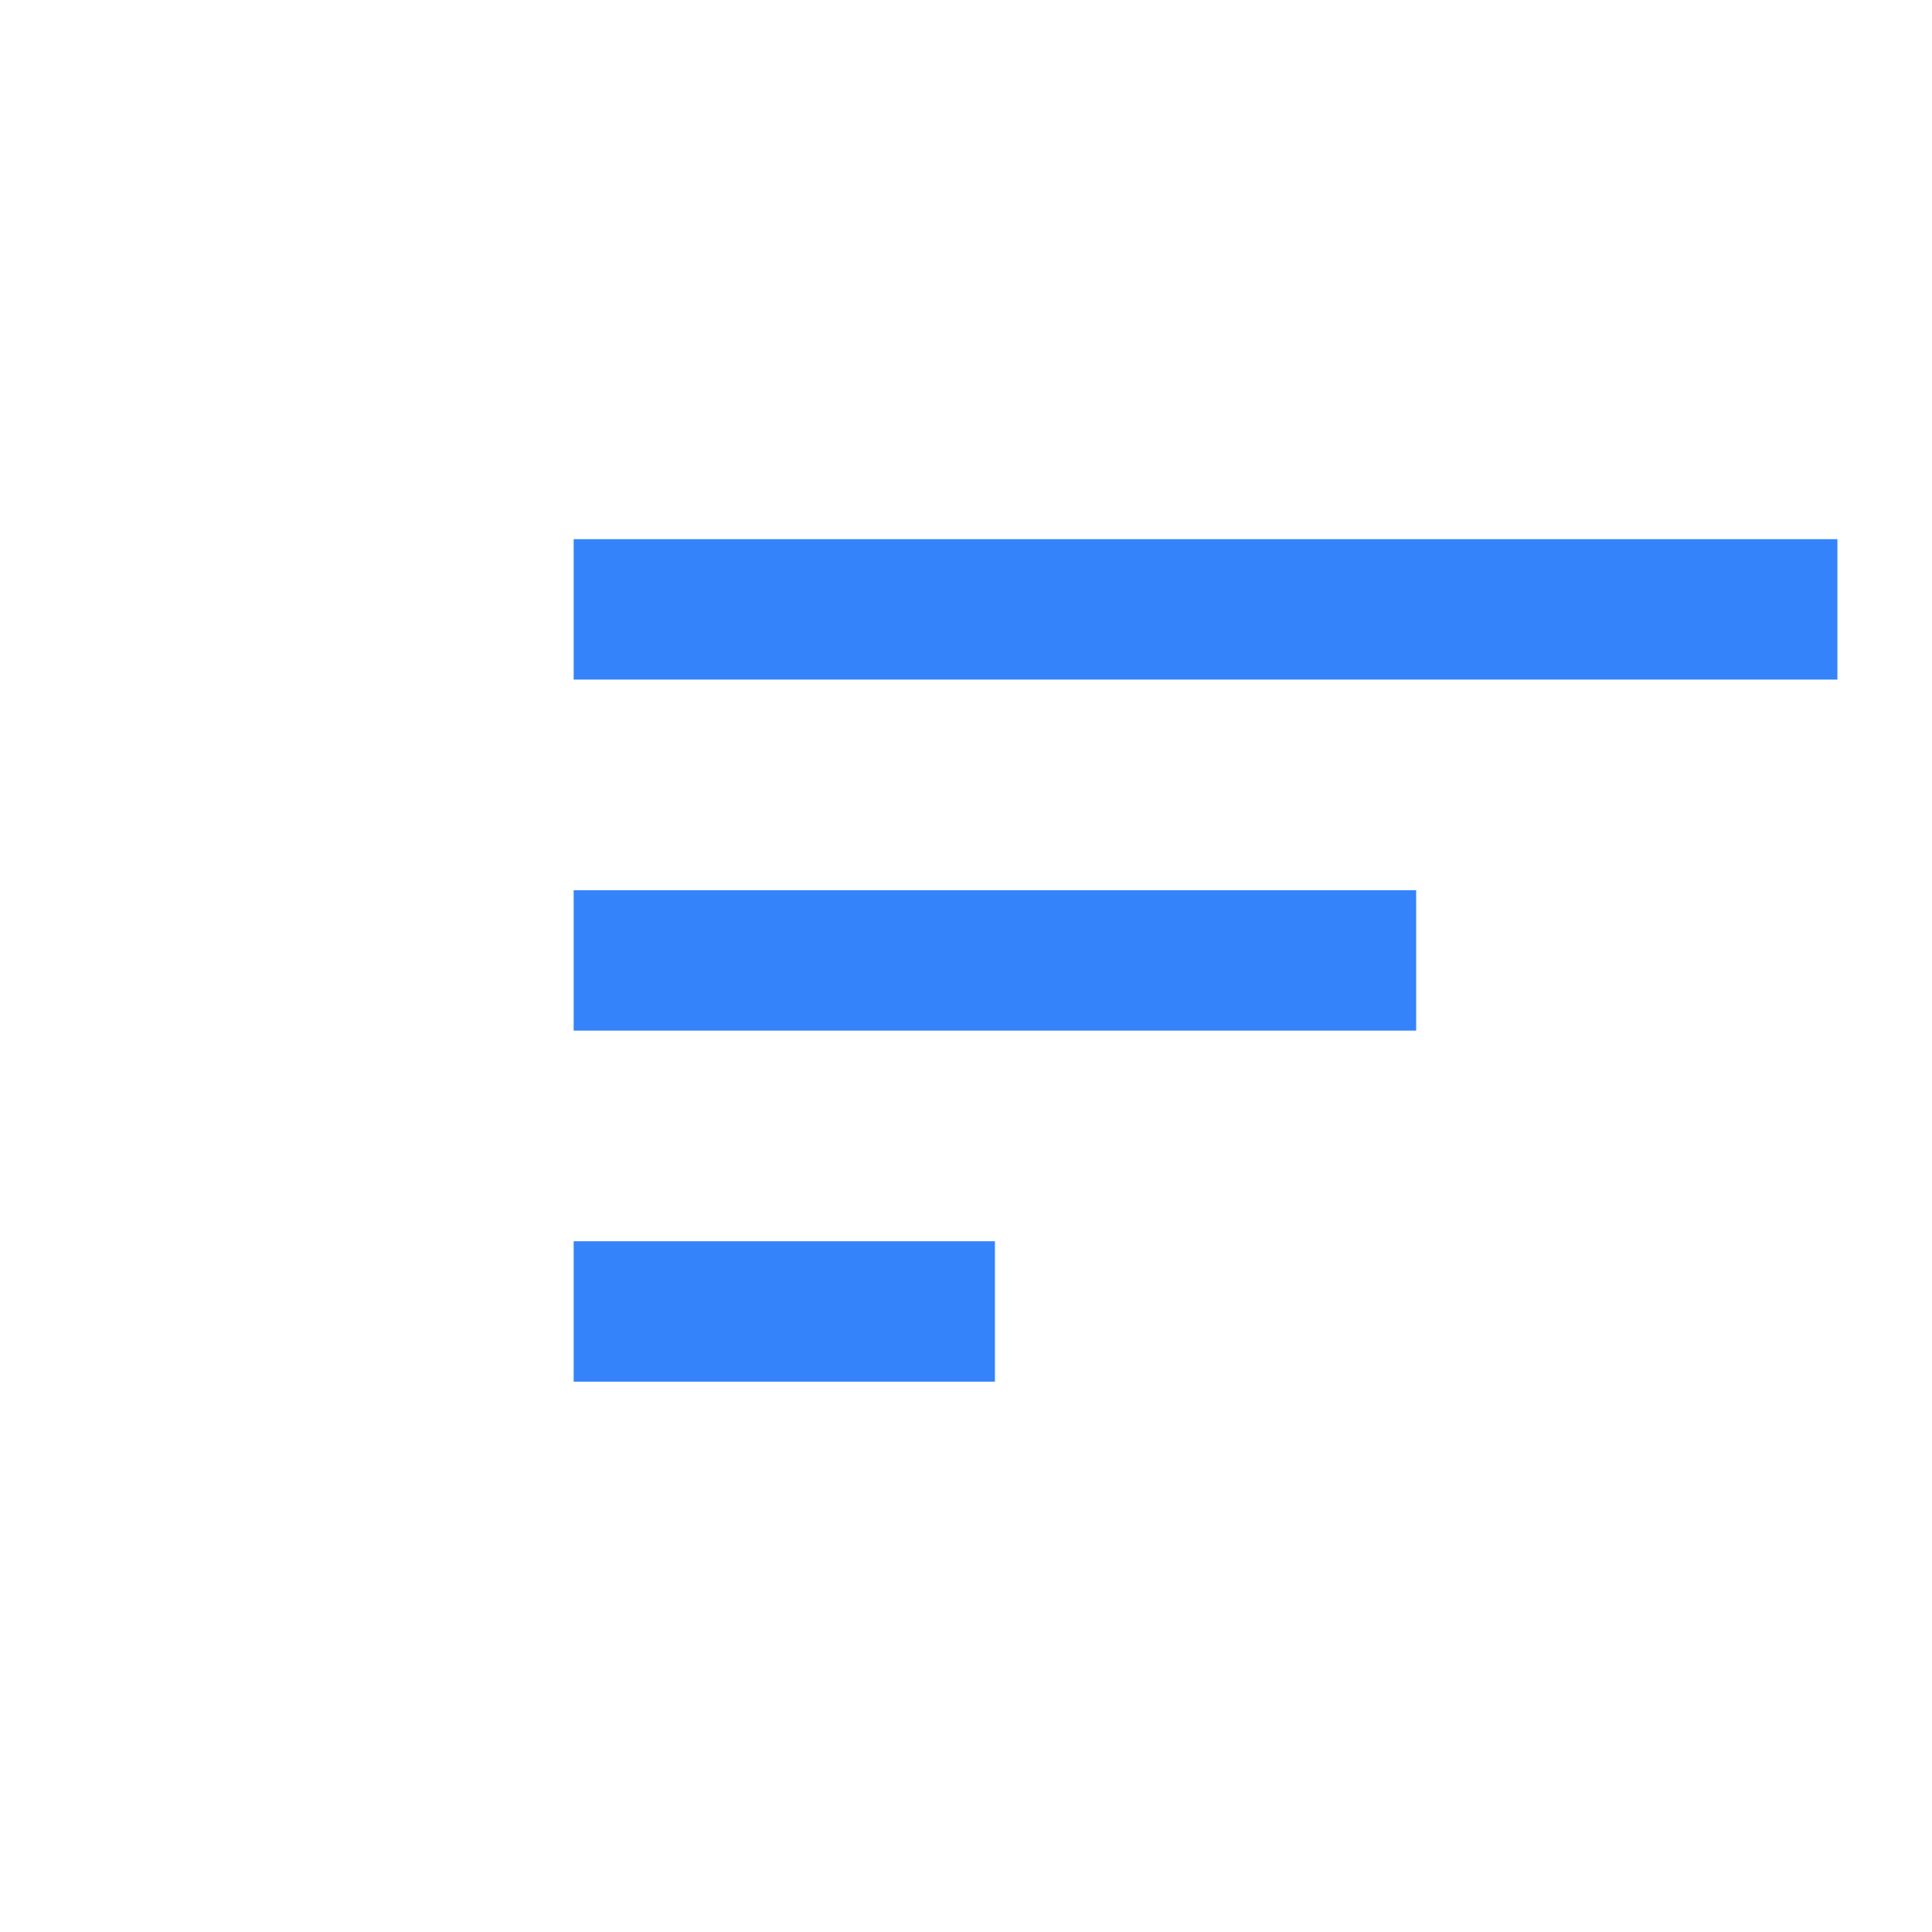
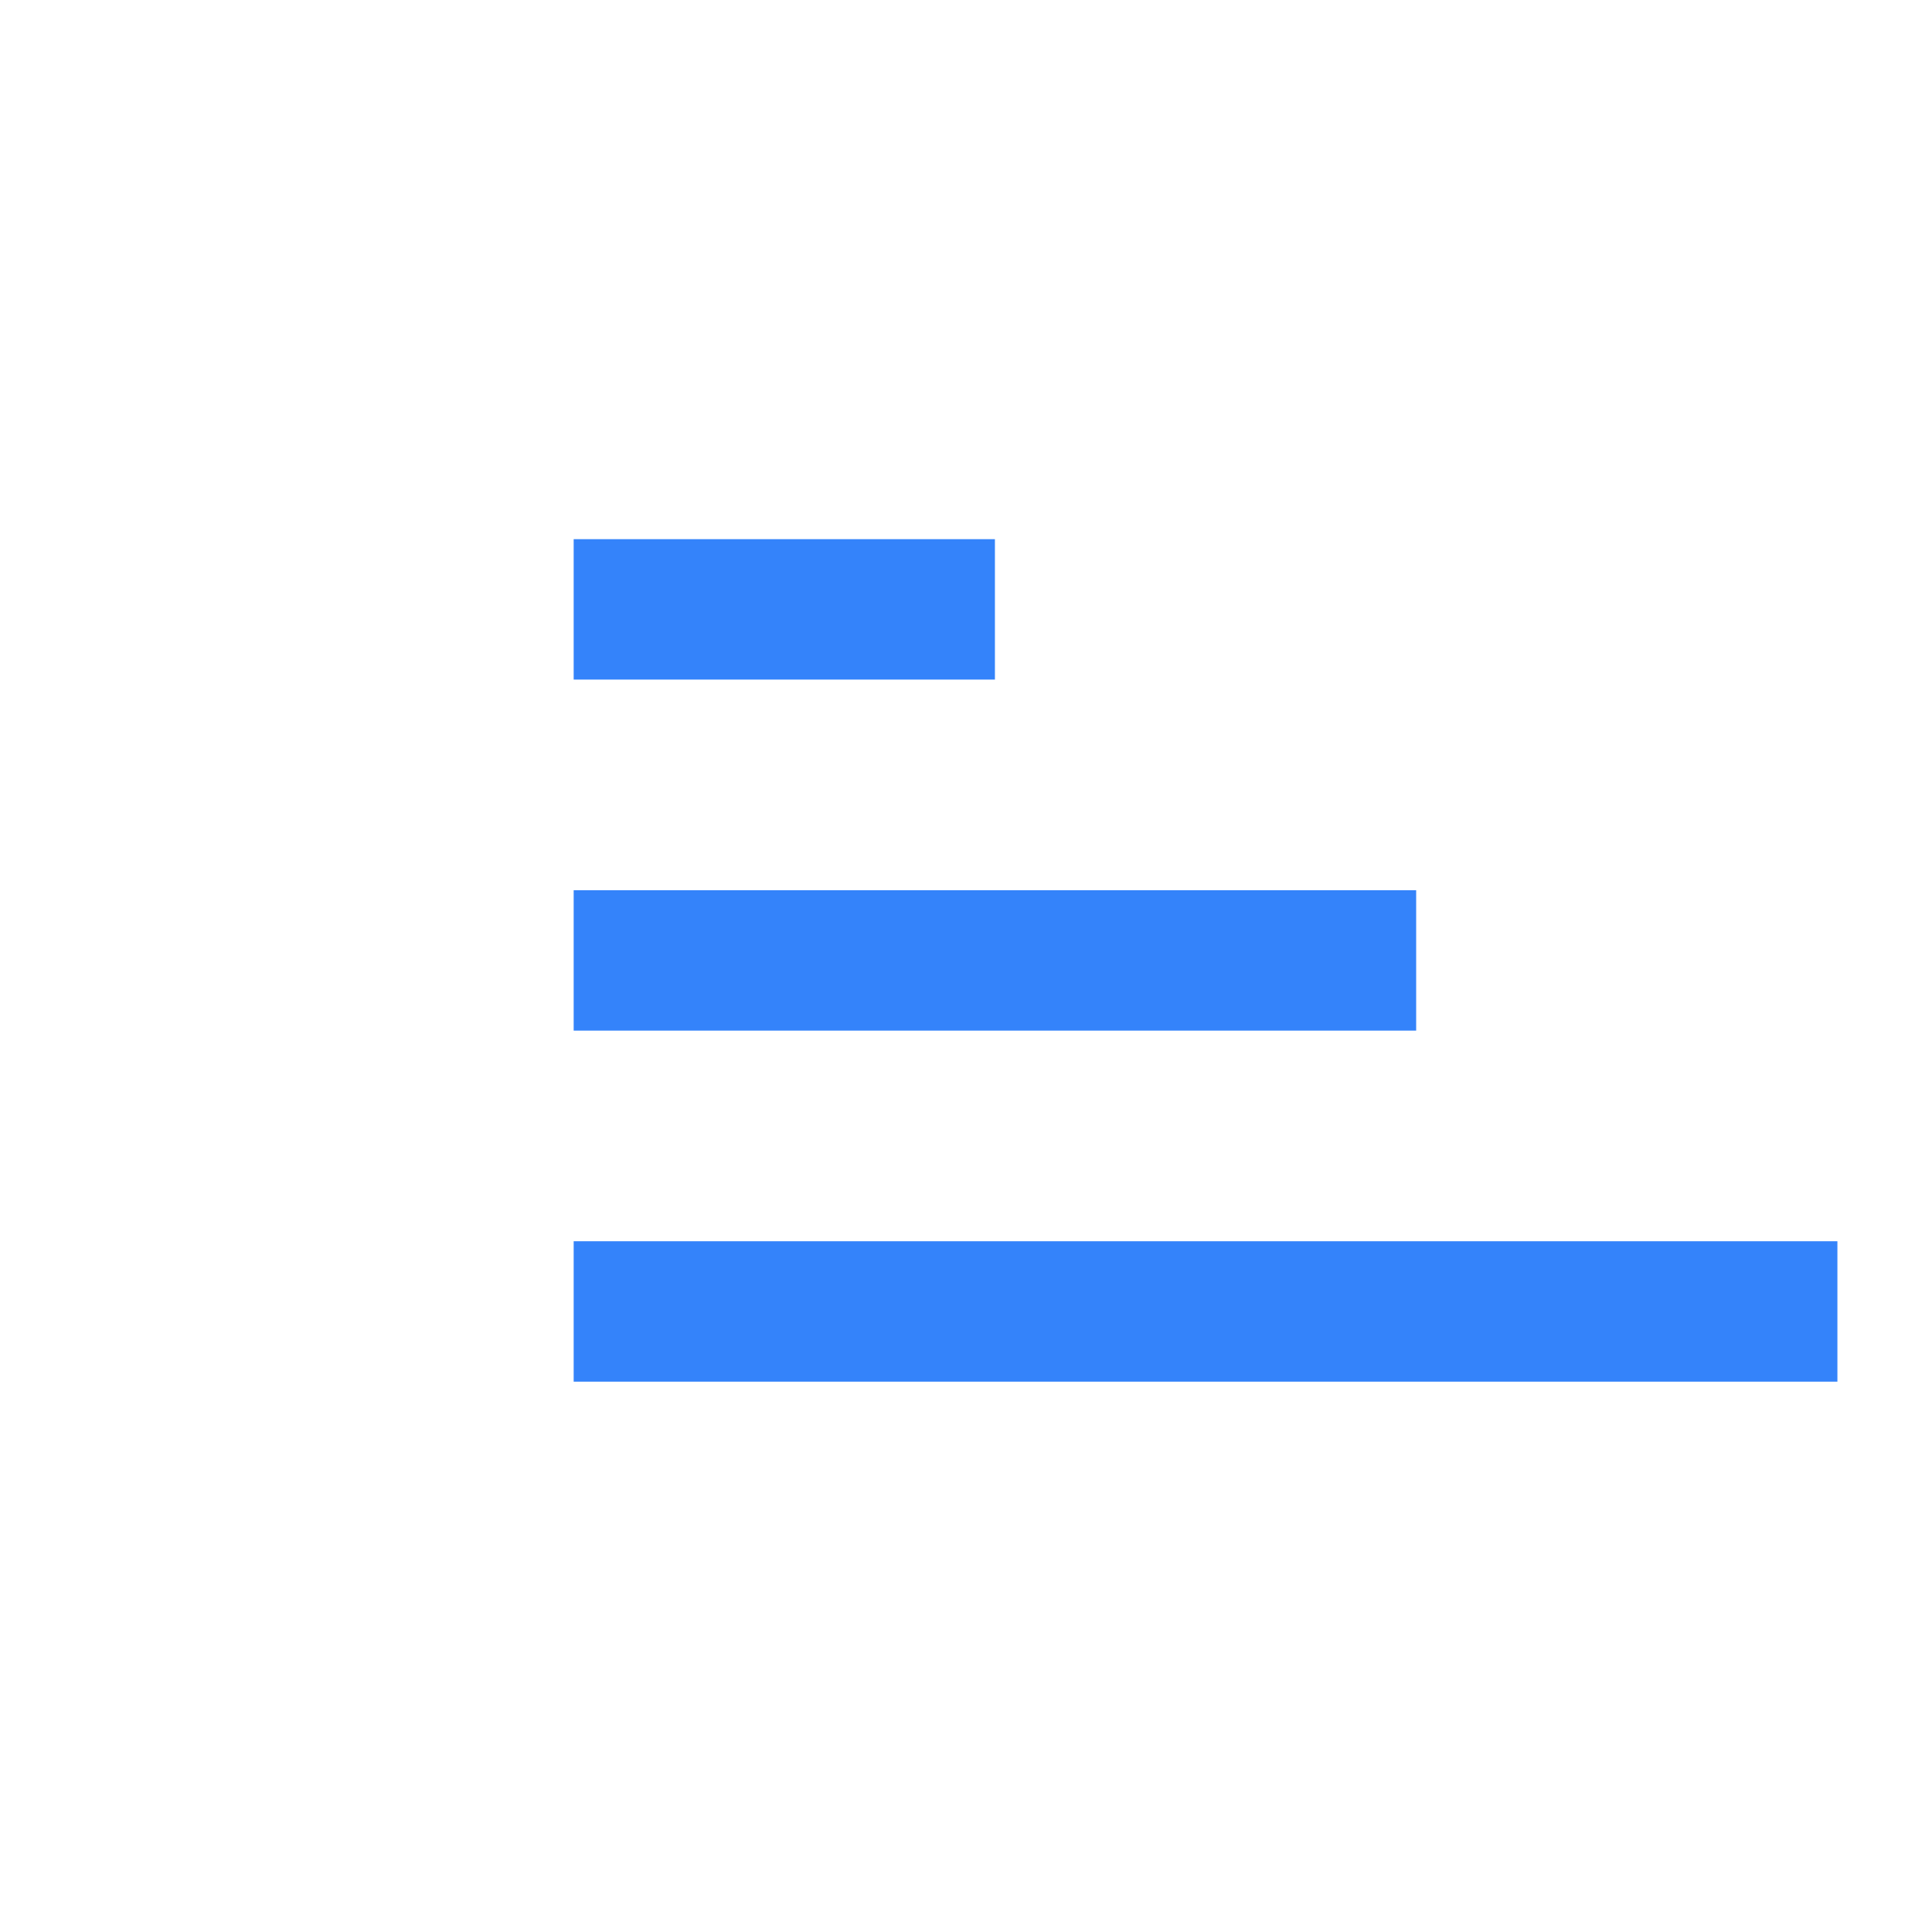
<svg xmlns="http://www.w3.org/2000/svg" xmlns:ns1="https://boxy-svg.com" height="24px" viewBox="0 -1008.951 1100.735 923.286" width="24px" fill="#757575">
  <defs>
    <ns1:guide x="135.122" y="-310.25" angle="90" />
    <ns1:guide x="271.983" y="-789.712" angle="90" />
  </defs>
-   <path d="M 326.842 -310.49 L 326.842 -390.49 L 566.842 -390.49 L 566.842 -310.49 L 326.842 -310.49 Z M 326.842 -510.49 L 326.842 -590.49 L 806.842 -590.49 L 806.842 -510.49 L 326.842 -510.49 Z M 326.842 -710.49 L 326.842 -790.49 L 1046.84 -790.49 L 1046.84 -710.49 L 326.842 -710.49 Z" style="fill: rgb(52, 131, 250); transform-origin: 686.841px -550.49px;" />
+   <path d="M 326.842 -790.49 L 326.842 -710.49 L 566.842 -710.49 L 566.842 -790.49 L 326.842 -790.49 Z M 326.842 -590.49 L 326.842 -510.49 L 806.842 -510.49 L 806.842 -590.49 L 326.842 -590.49 Z M 326.842 -390.49 L 326.842 -310.49 L 1046.84 -310.49 L 1046.84 -390.49 L 326.842 -390.49 Z" style="fill: rgb(52, 131, 250); transform-origin: 686.841px -550.49px;" />
  <path d="M 117.975 -789.95 L 117.101 -423.76 L 84.162 -456.78 L 42.04 -414.76 L 146.844 -309.71 L 252.149 -414.76 L 209.477 -456.78 L 177.133 -424.51 L 178.006 -789.95 L 117.975 -789.95 Z" style="stroke-width: 1; fill: rgb(52, 131, 250); transform-origin: 147.095px -549.83px;" transform="matrix(-1, 0, 0, -1, 0.000058, 0.000019)" />
</svg>
